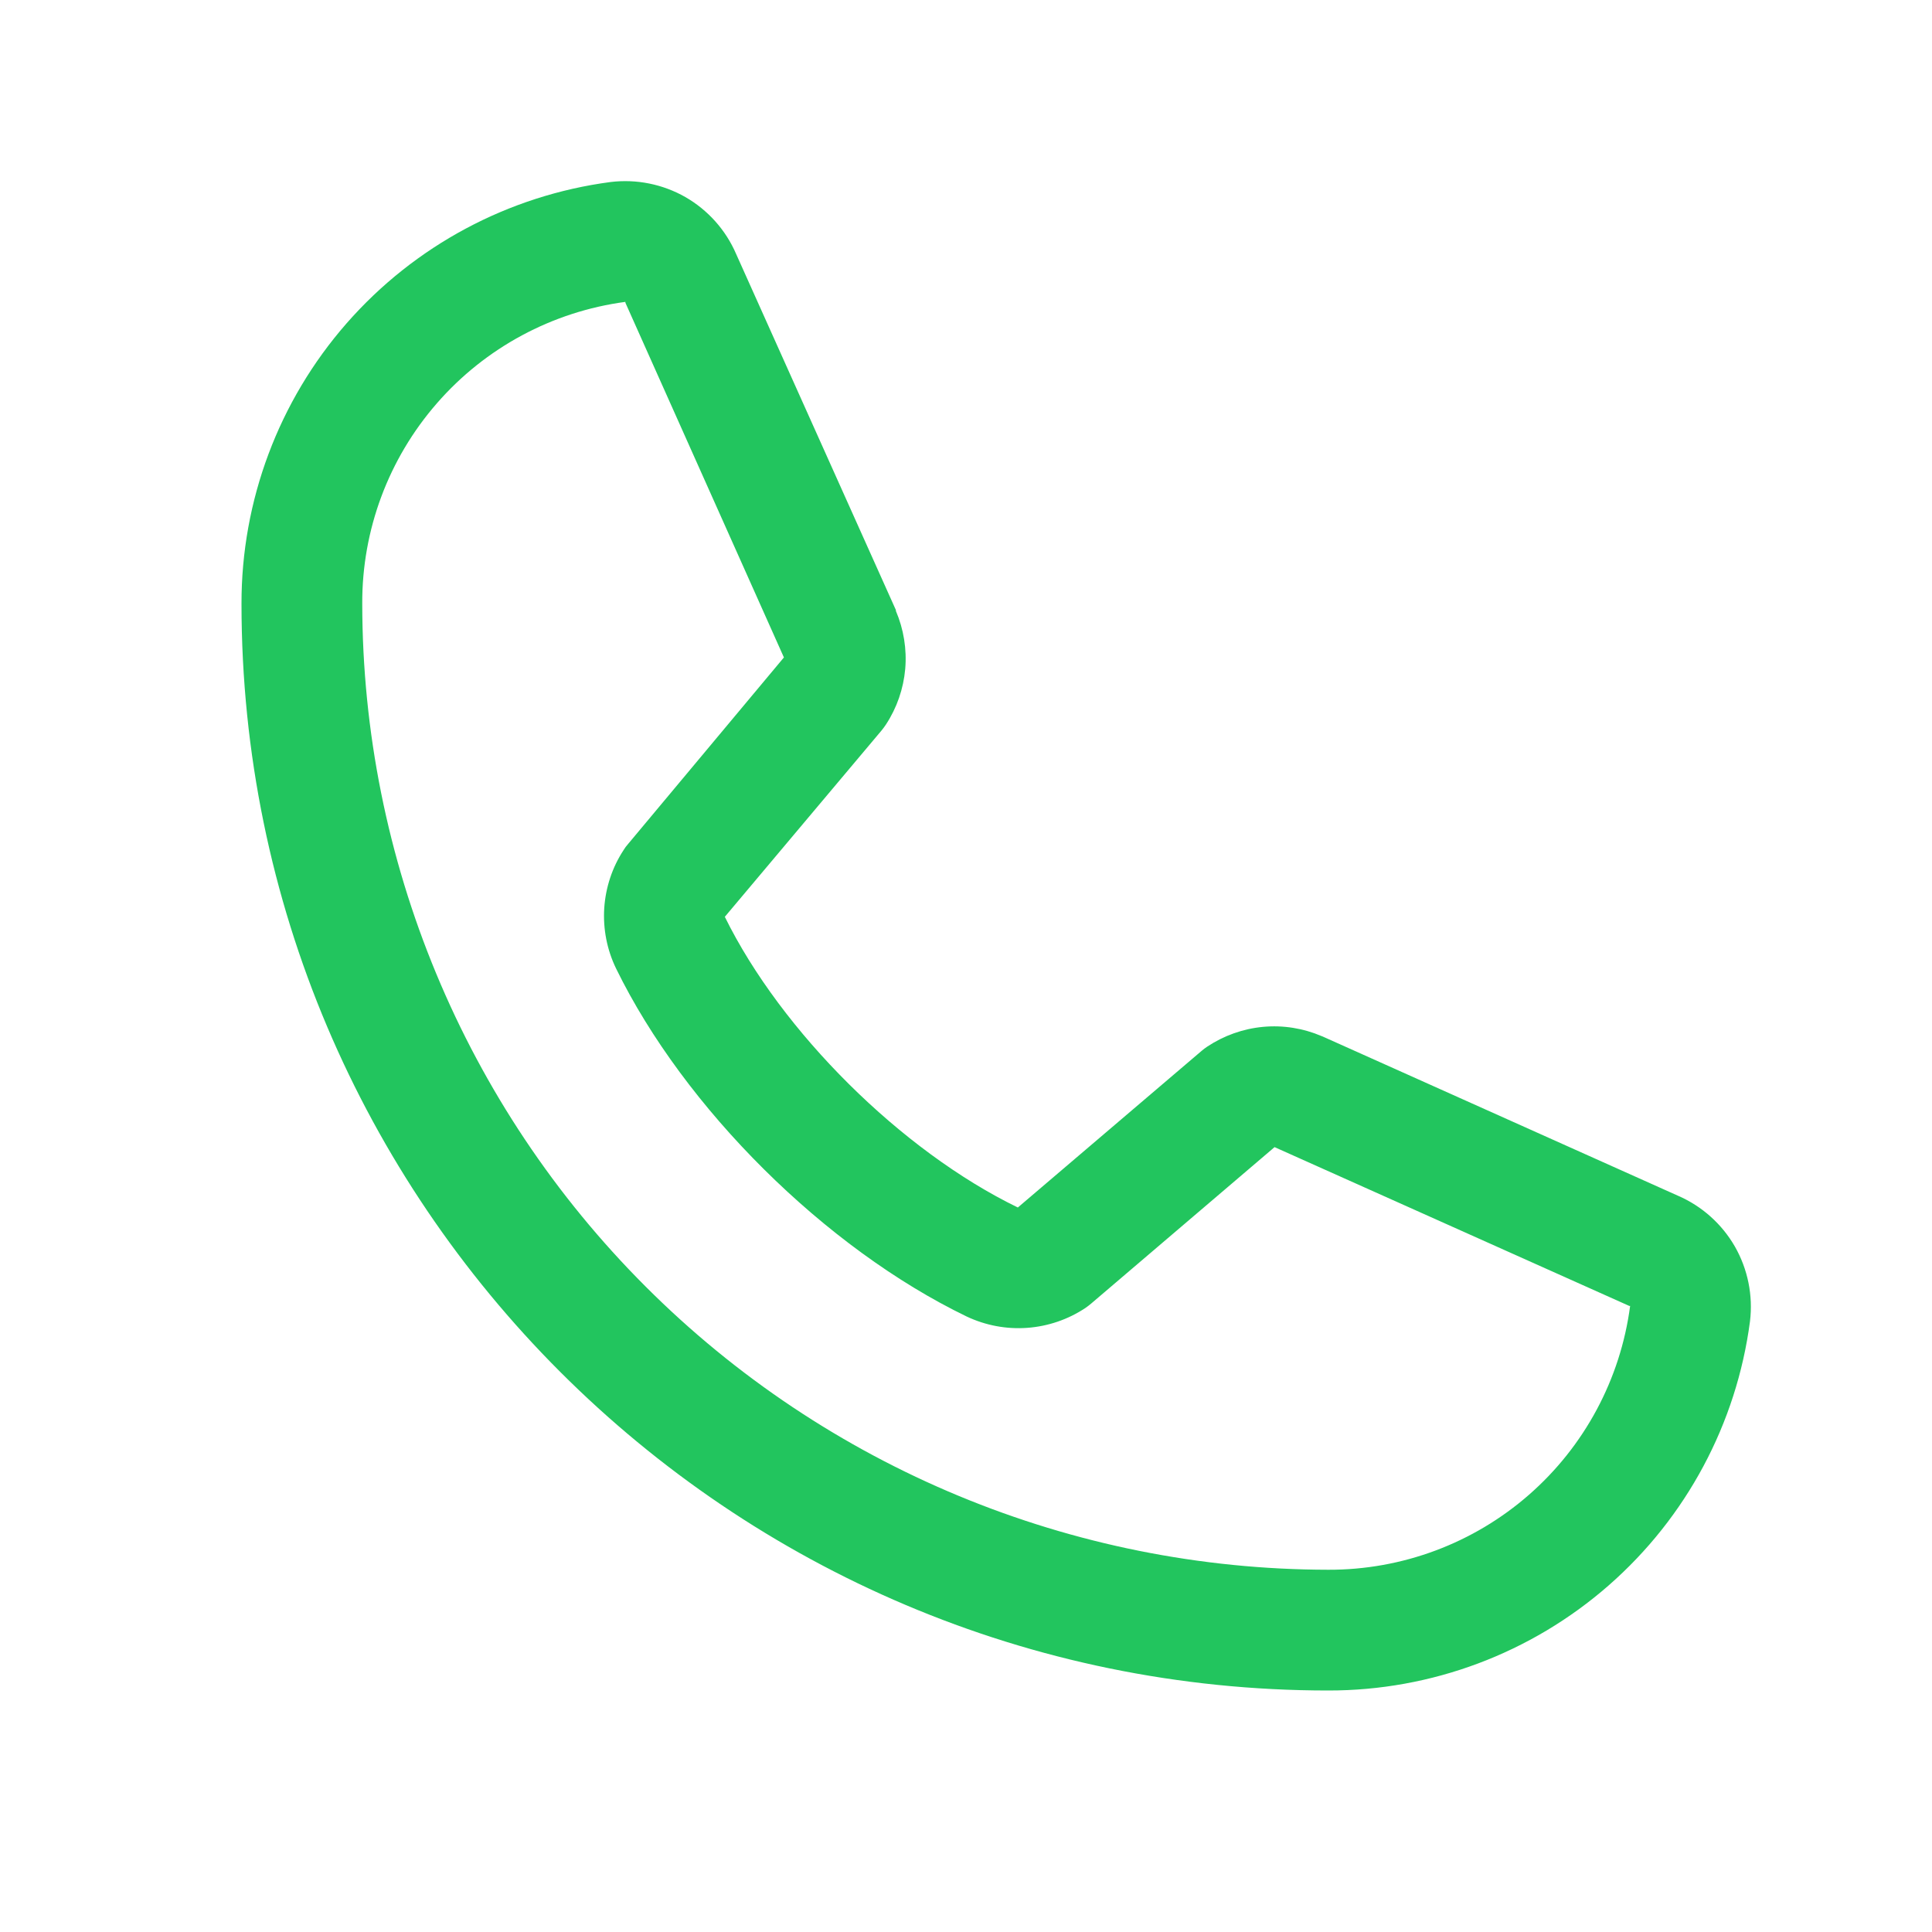
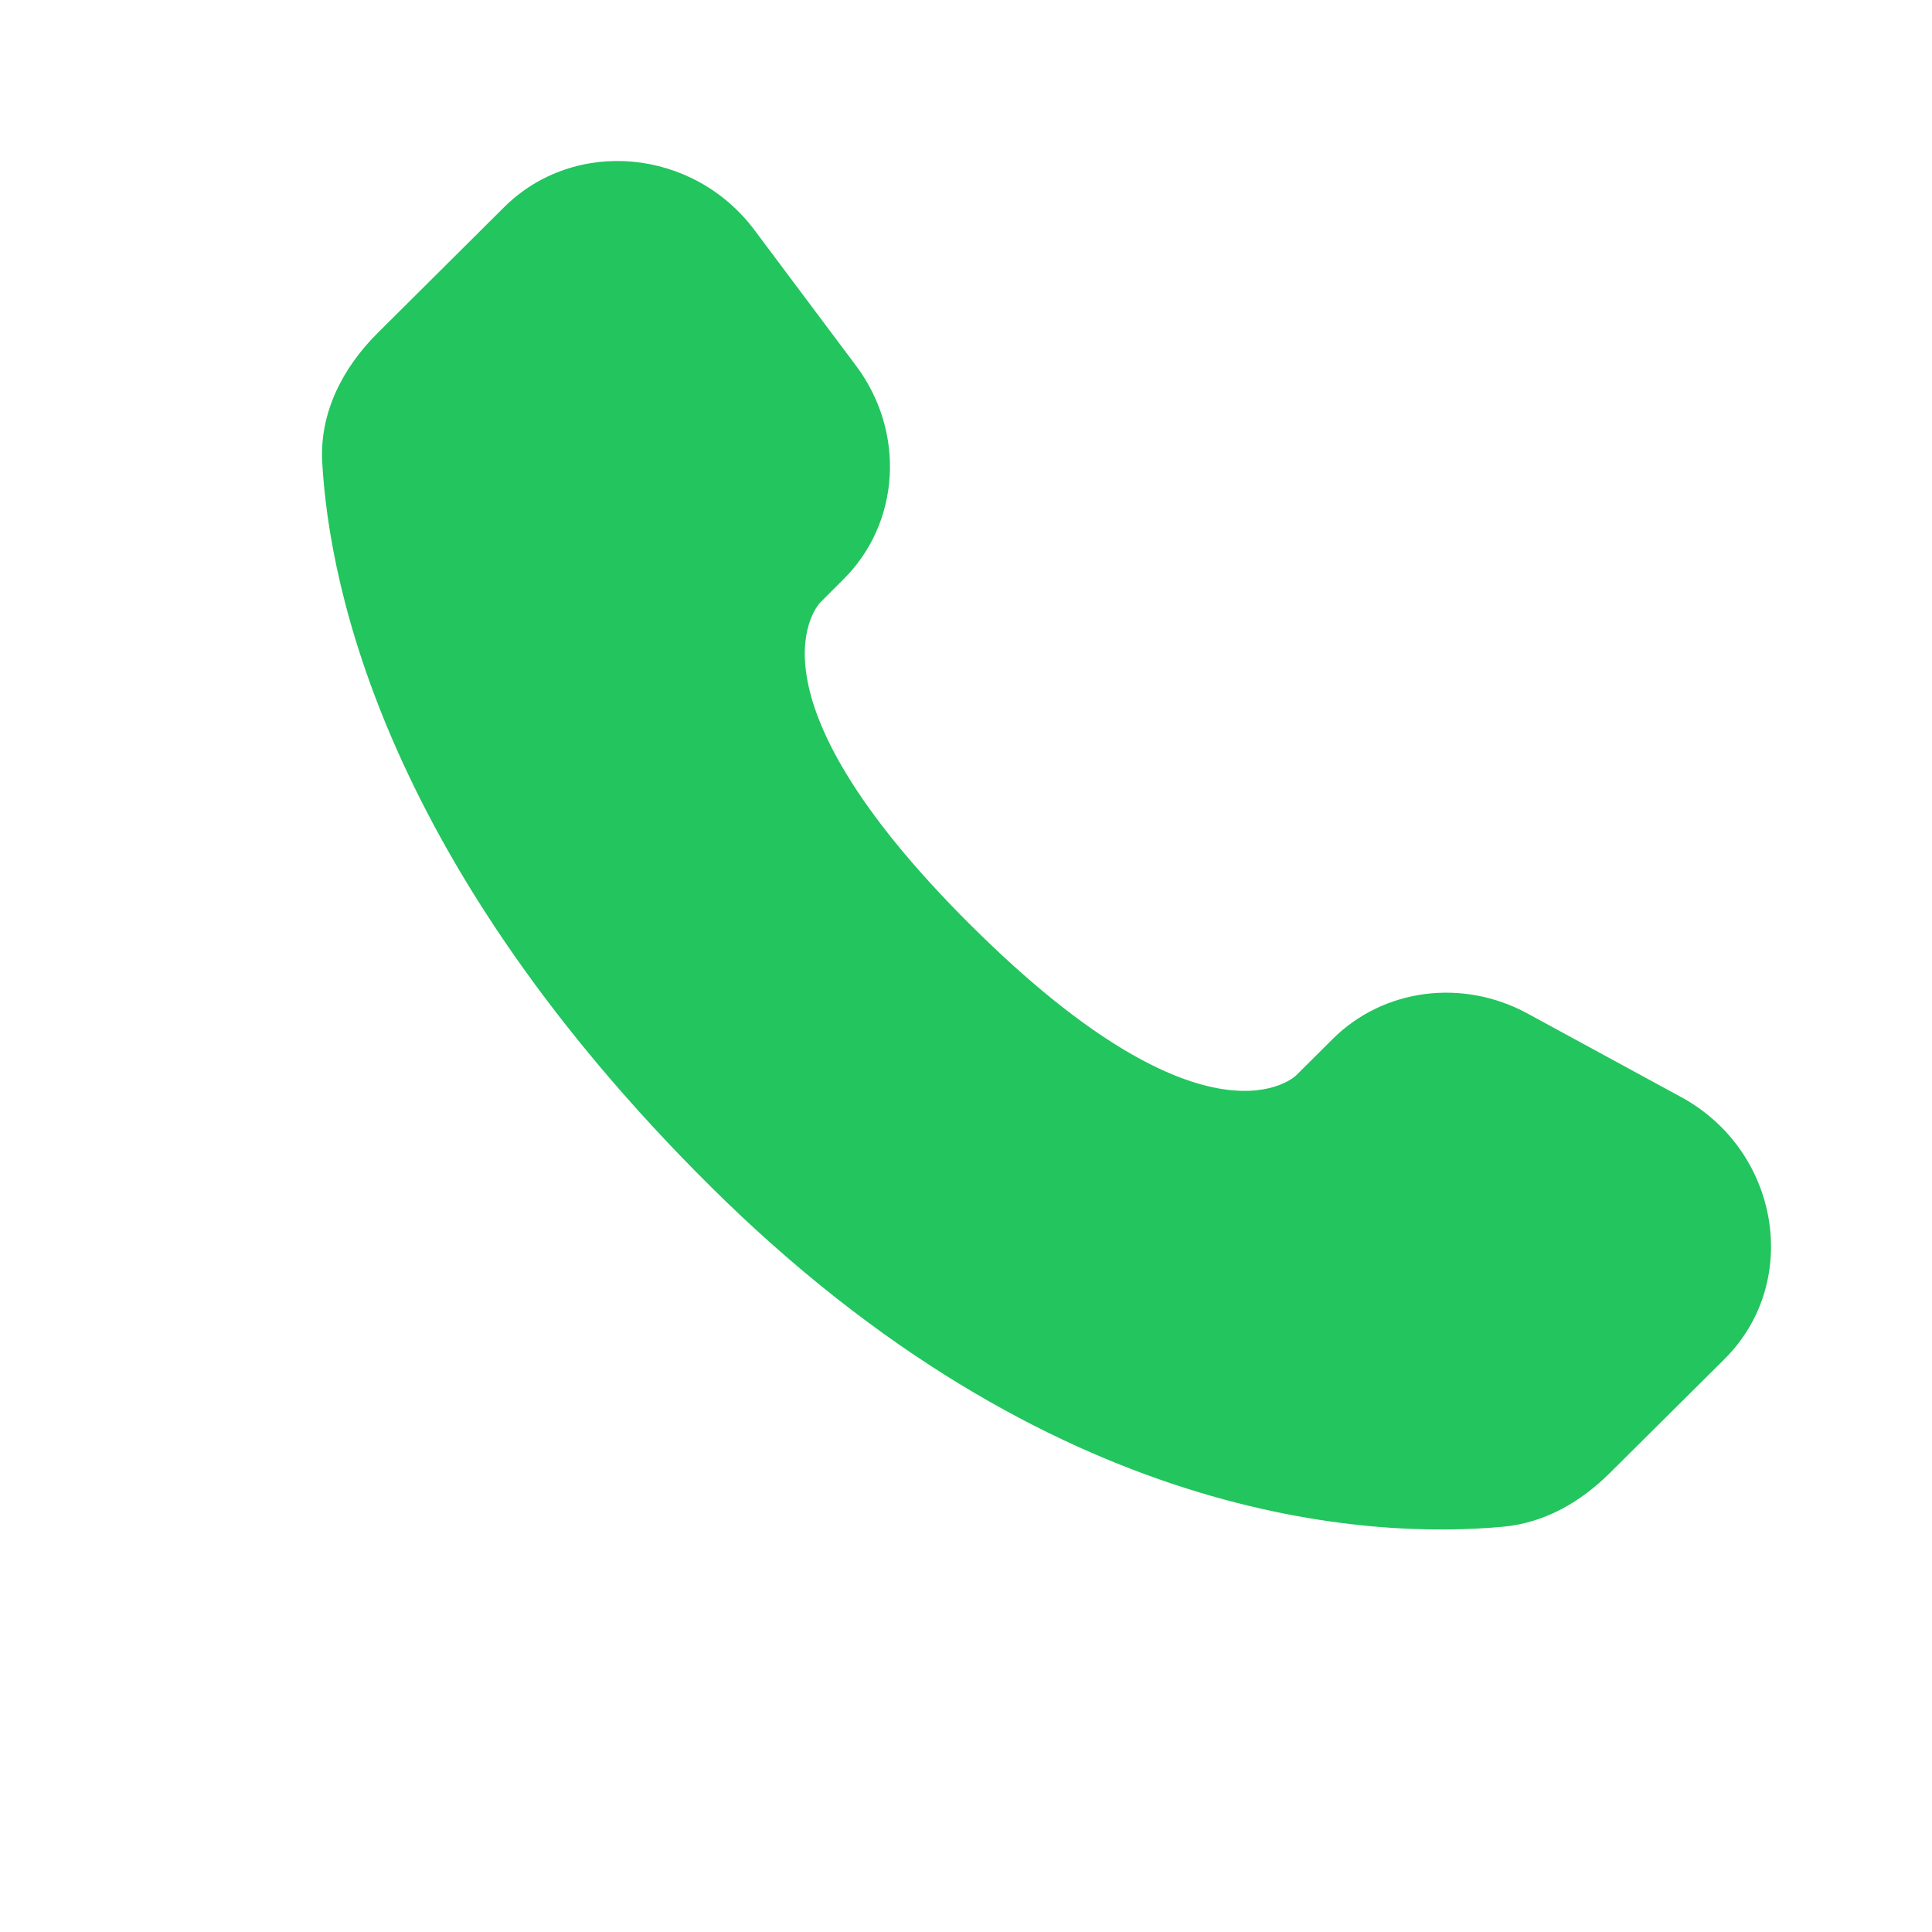
- <svg xmlns="http://www.w3.org/2000/svg" width="24" height="24" viewBox="0 0 24 24" fill="none">
-   <path d="M20.847 14.855L16.431 12.876L16.418 12.871C16.189 12.773 15.939 12.733 15.691 12.756C15.442 12.779 15.204 12.864 14.996 13.002C14.972 13.018 14.948 13.036 14.926 13.055L12.644 15C11.198 14.298 9.706 12.816 9.004 11.389L10.952 9.073C10.971 9.05 10.988 9.026 11.005 9.001C11.141 8.794 11.223 8.557 11.245 8.31C11.266 8.064 11.226 7.816 11.129 7.589V7.578L9.144 3.154C9.016 2.857 8.794 2.609 8.514 2.448C8.233 2.288 7.907 2.222 7.586 2.261C6.316 2.428 5.15 3.052 4.306 4.016C3.462 4.98 2.998 6.219 3 7.5C3 14.944 9.056 21 16.5 21C17.781 21.002 19.02 20.538 19.984 19.694C20.948 18.85 21.572 17.684 21.739 16.414C21.778 16.092 21.712 15.767 21.552 15.486C21.391 15.206 21.144 14.984 20.847 14.855ZM16.5 19.5C13.319 19.496 10.268 18.231 8.019 15.981C5.769 13.732 4.503 10.681 4.5 7.5C4.496 6.584 4.826 5.699 5.428 5.009C6.029 4.319 6.862 3.871 7.769 3.75C7.769 3.754 7.769 3.757 7.769 3.761L9.738 8.167L7.8 10.487C7.78 10.509 7.762 10.534 7.747 10.559C7.605 10.775 7.523 11.025 7.506 11.283C7.49 11.54 7.54 11.798 7.653 12.031C8.502 13.768 10.252 15.505 12.008 16.354C12.243 16.465 12.502 16.514 12.761 16.495C13.02 16.476 13.269 16.391 13.485 16.247C13.509 16.23 13.532 16.213 13.554 16.194L15.833 14.25L20.24 16.223C20.24 16.223 20.247 16.223 20.25 16.223C20.13 17.132 19.683 17.966 18.993 18.569C18.303 19.172 17.417 19.503 16.5 19.5Z" fill="#22C55E" />
+ <svg xmlns="http://www.w3.org/2000/svg" width="25px" height="25px" viewBox="0 0 24 24" fill="none">
+   <path d="M16.556 12.906L16.101 13.359C16.101 13.359 15.018 14.435 12.063 11.497C9.108 8.559 10.191 7.483 10.191 7.483L10.477 7.197C11.184 6.495 11.251 5.367 10.634 4.543L9.373 2.859C8.61 1.84 7.136 1.705 6.261 2.575L4.692 4.136C4.258 4.567 3.968 5.126 4.003 5.746C4.093 7.332 4.811 10.745 8.815 14.727C13.062 18.949 17.047 19.117 18.676 18.965C19.192 18.917 19.64 18.655 20.001 18.295L21.422 16.883C22.381 15.93 22.11 14.295 20.883 13.628L18.973 12.589C18.167 12.152 17.186 12.28 16.556 12.906Z" fill="#22C55E" />
</svg>
